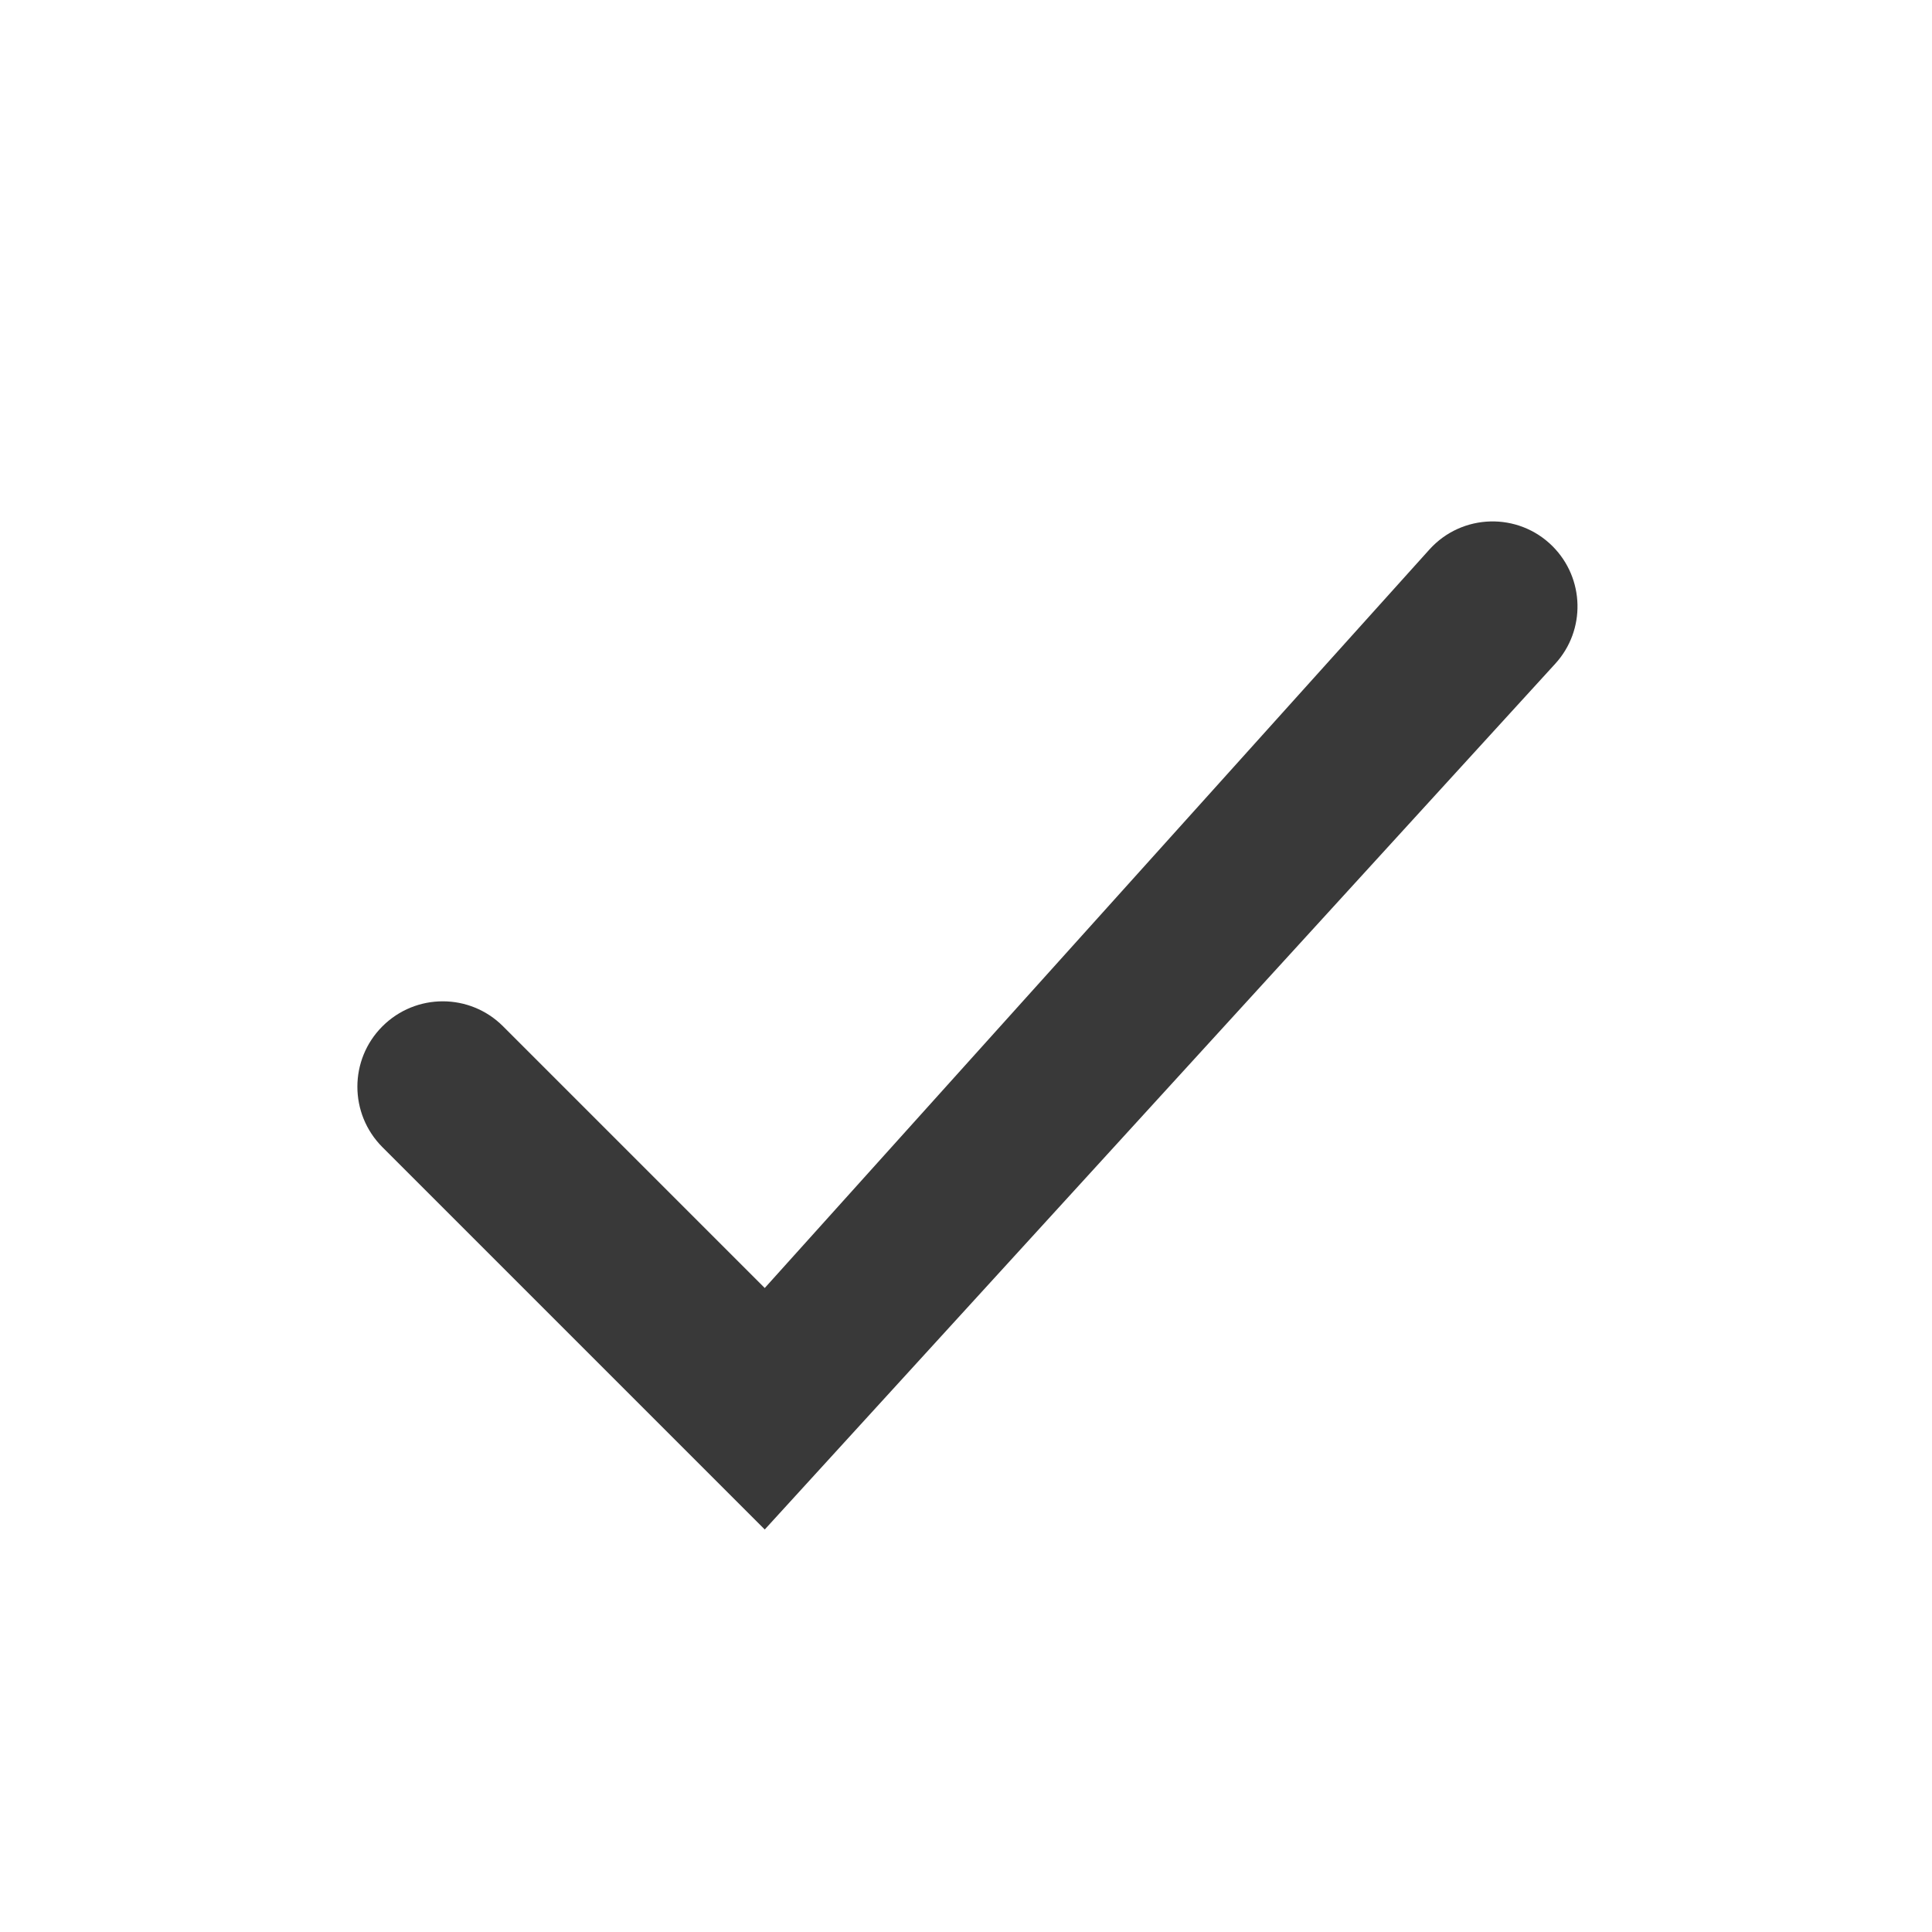
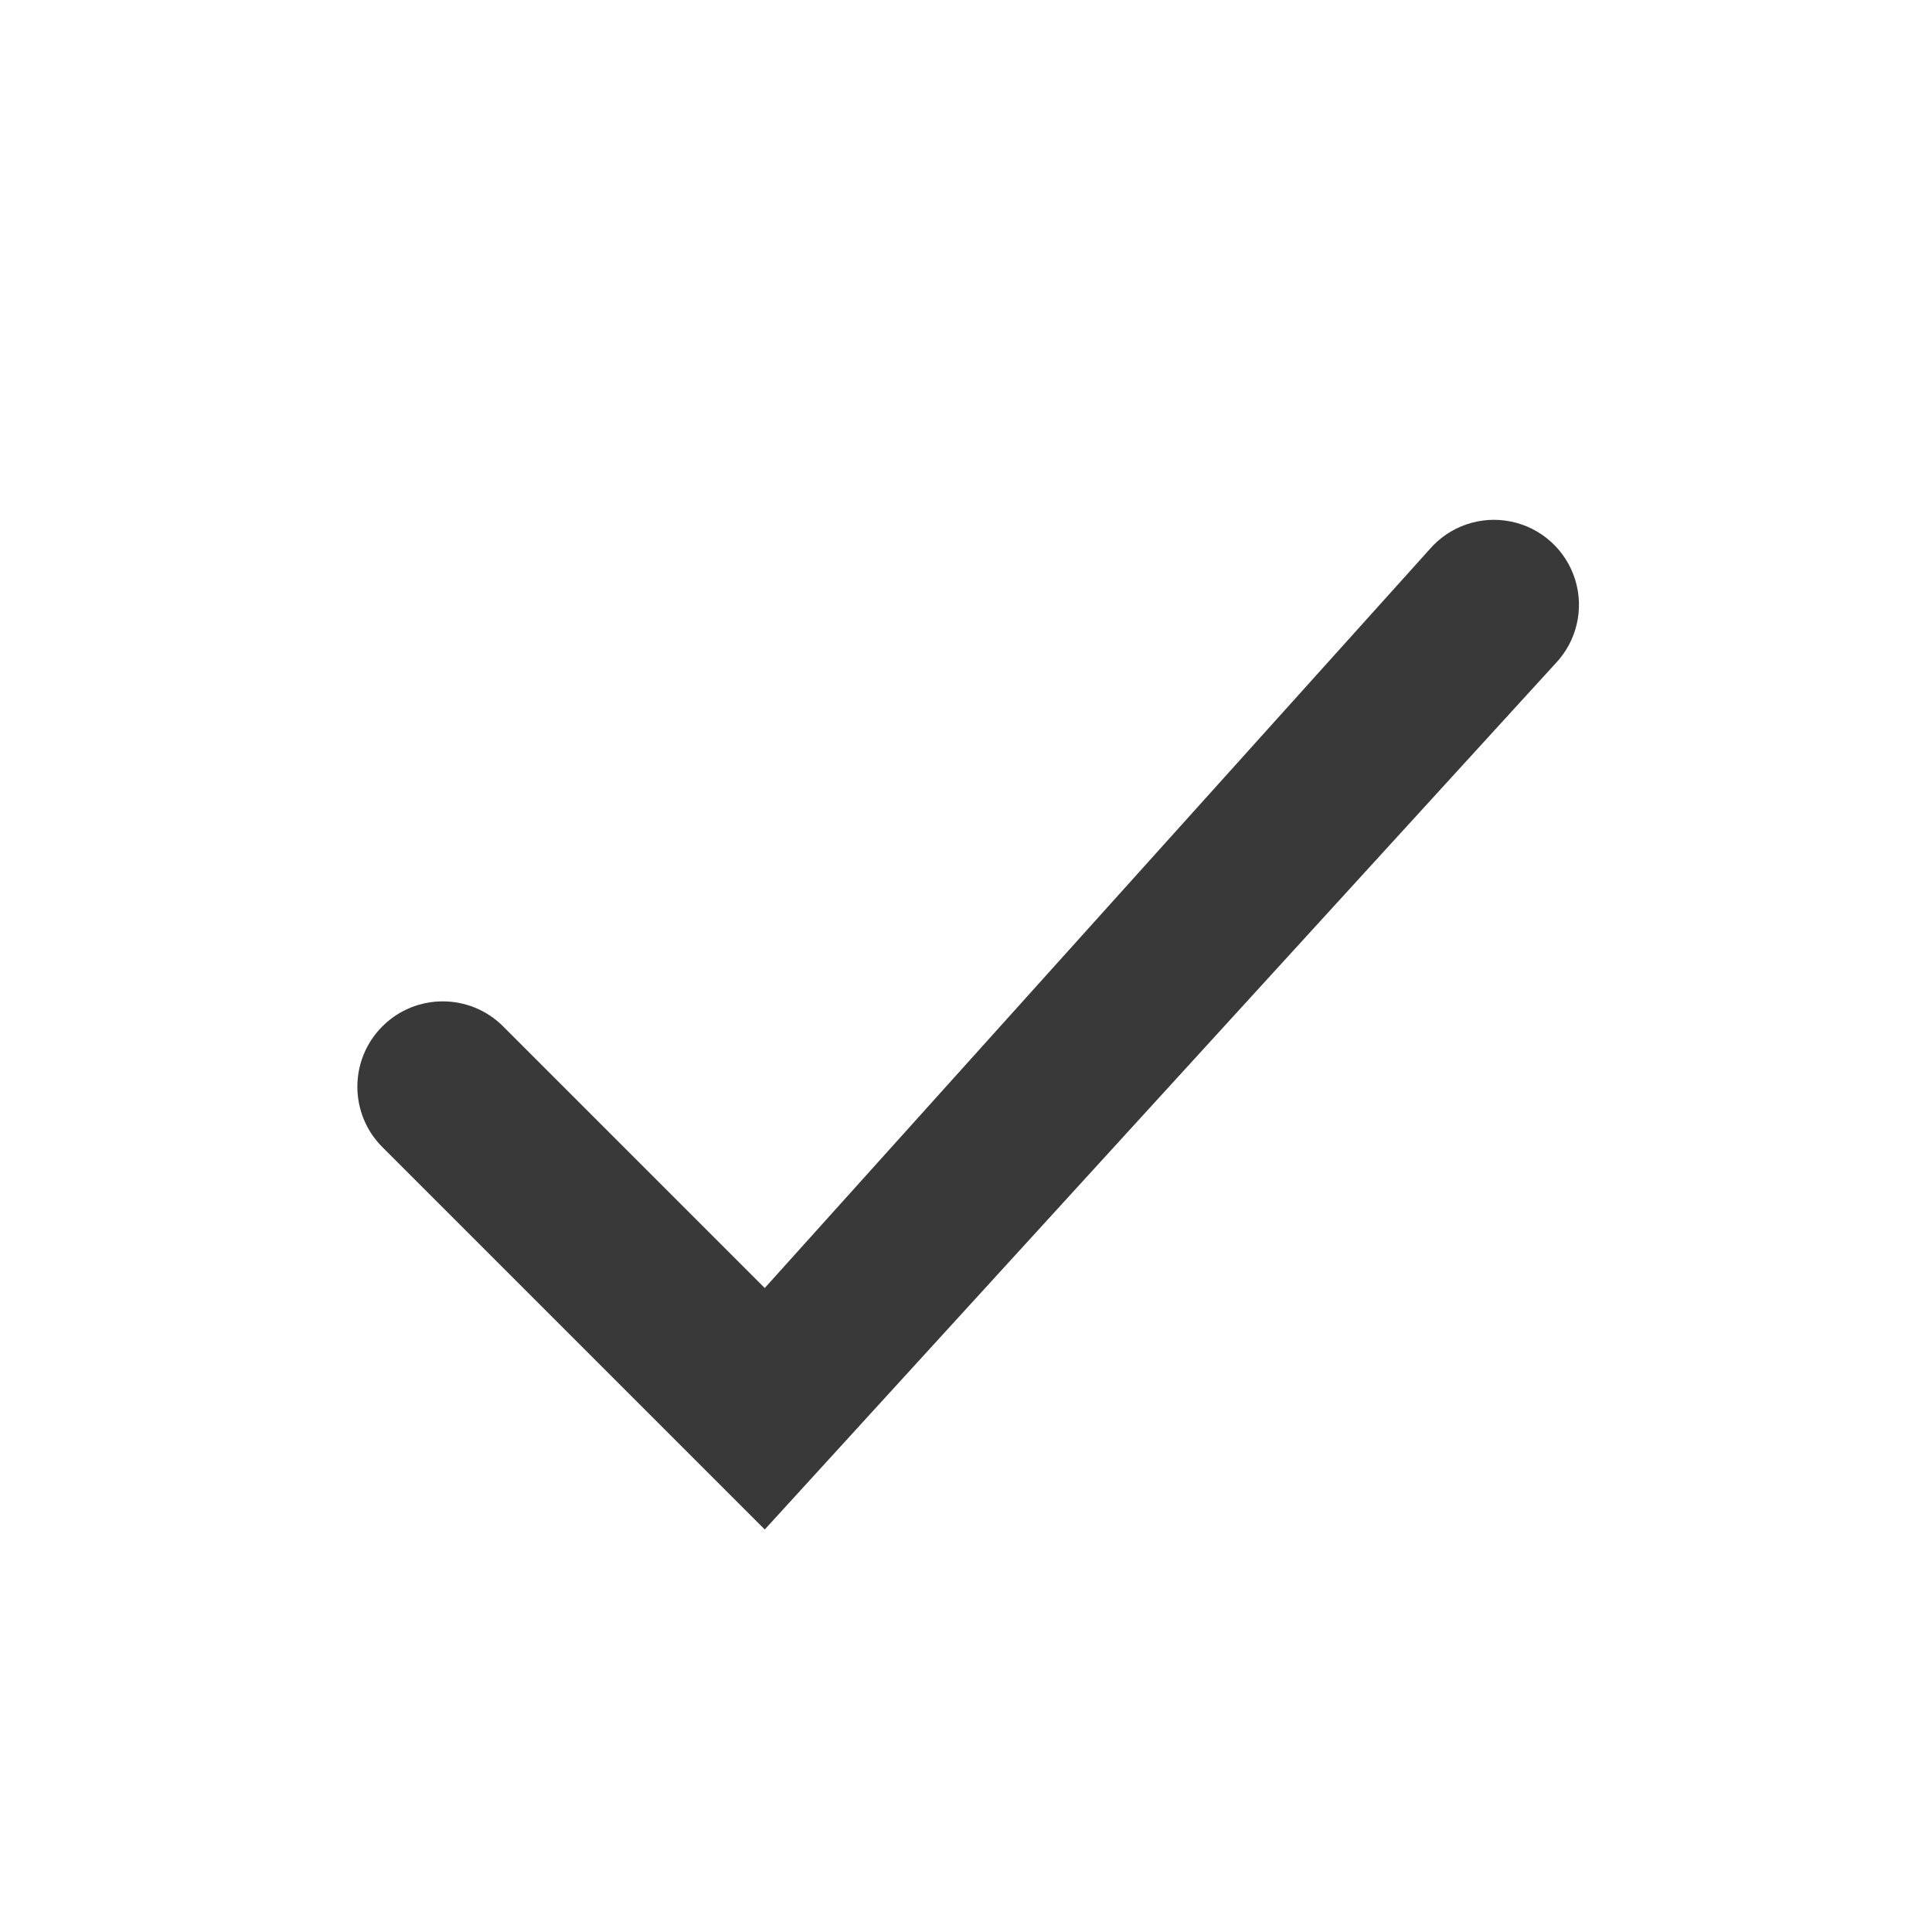
- <svg xmlns="http://www.w3.org/2000/svg" width="24" height="24" viewBox="0 0 24 24" fill="none">
-   <path d="M6.25 12.75C5.836 12.335 5.165 12.335 4.75 12.75C4.336 13.164 4.336 13.835 4.75 14.25L9.5 19L19.32 8.245C19.701 7.828 19.686 7.186 19.287 6.786C18.86 6.359 18.161 6.377 17.756 6.827L9.5 16L6.25 12.75Z" fill="#393939" />
+ <svg xmlns="http://www.w3.org/2000/svg" width="24" height="24" fill="none">
+   <path fill="#393939" d="M6.25 12.75a1.06 1.06 0 1 0-1.5 1.5L9.5 19l9.82-10.755a1.056 1.056 0 1 0-1.564-1.418L9.5 16z" />
</svg>
